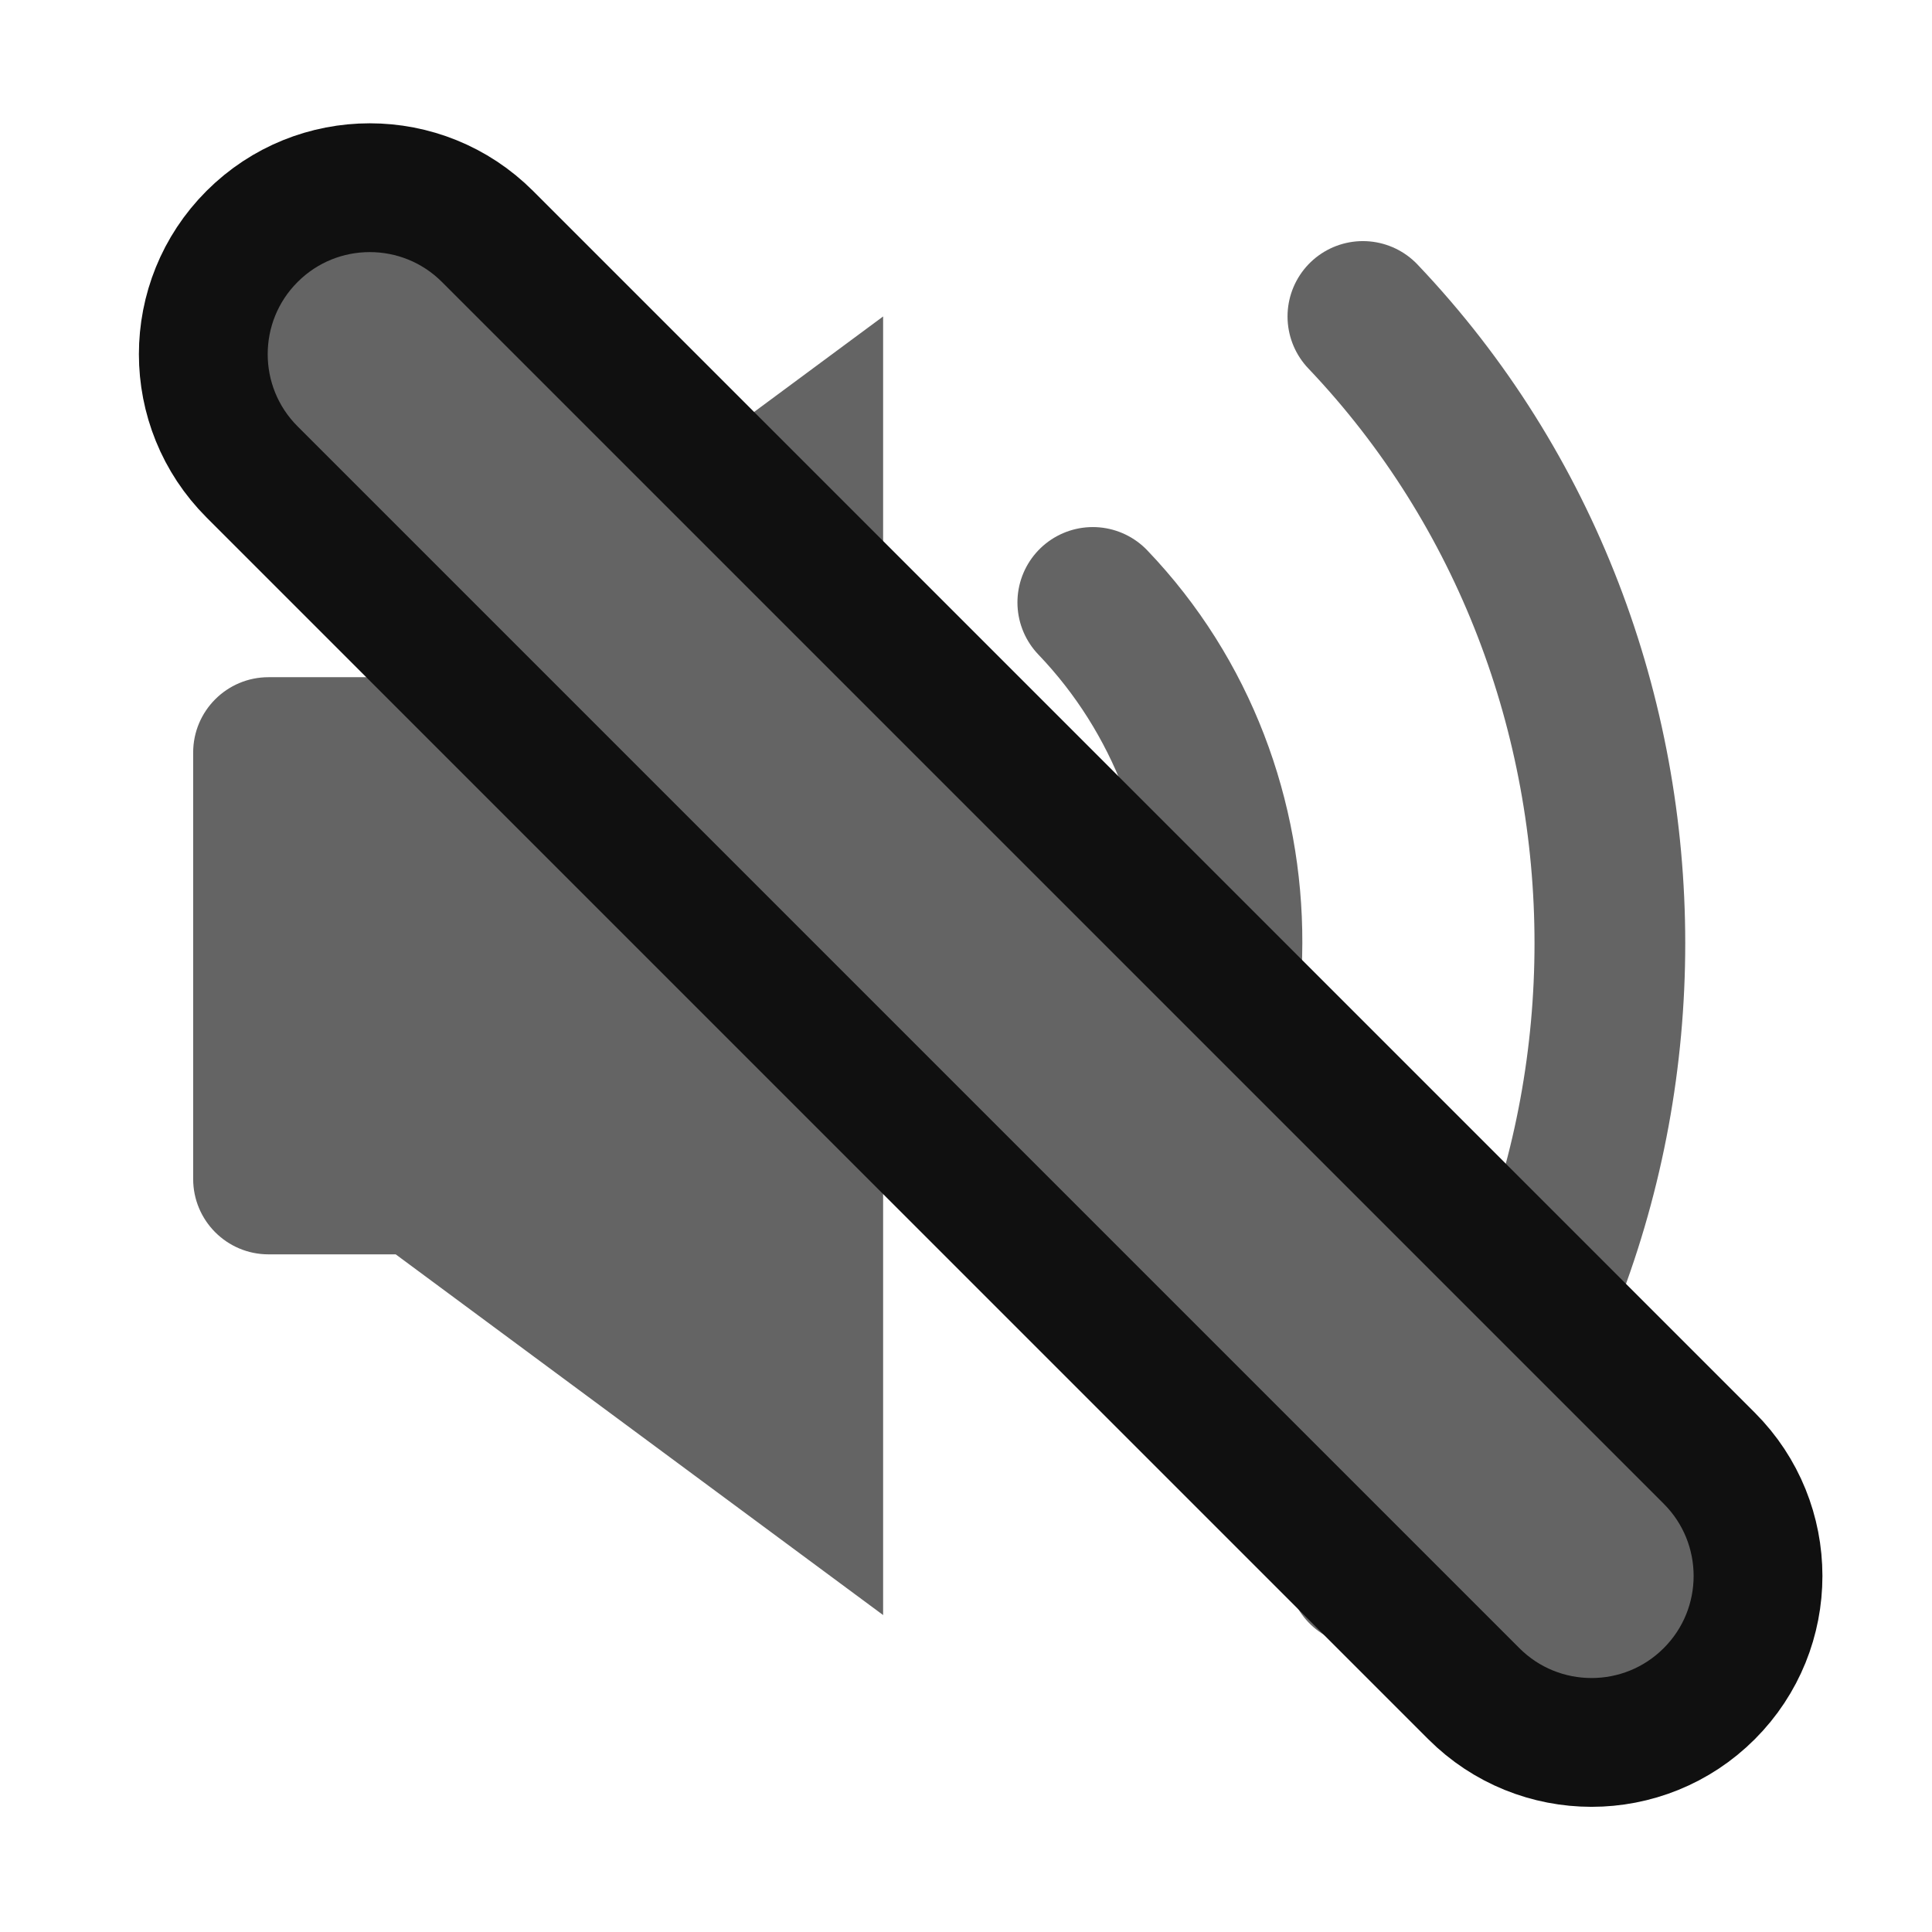
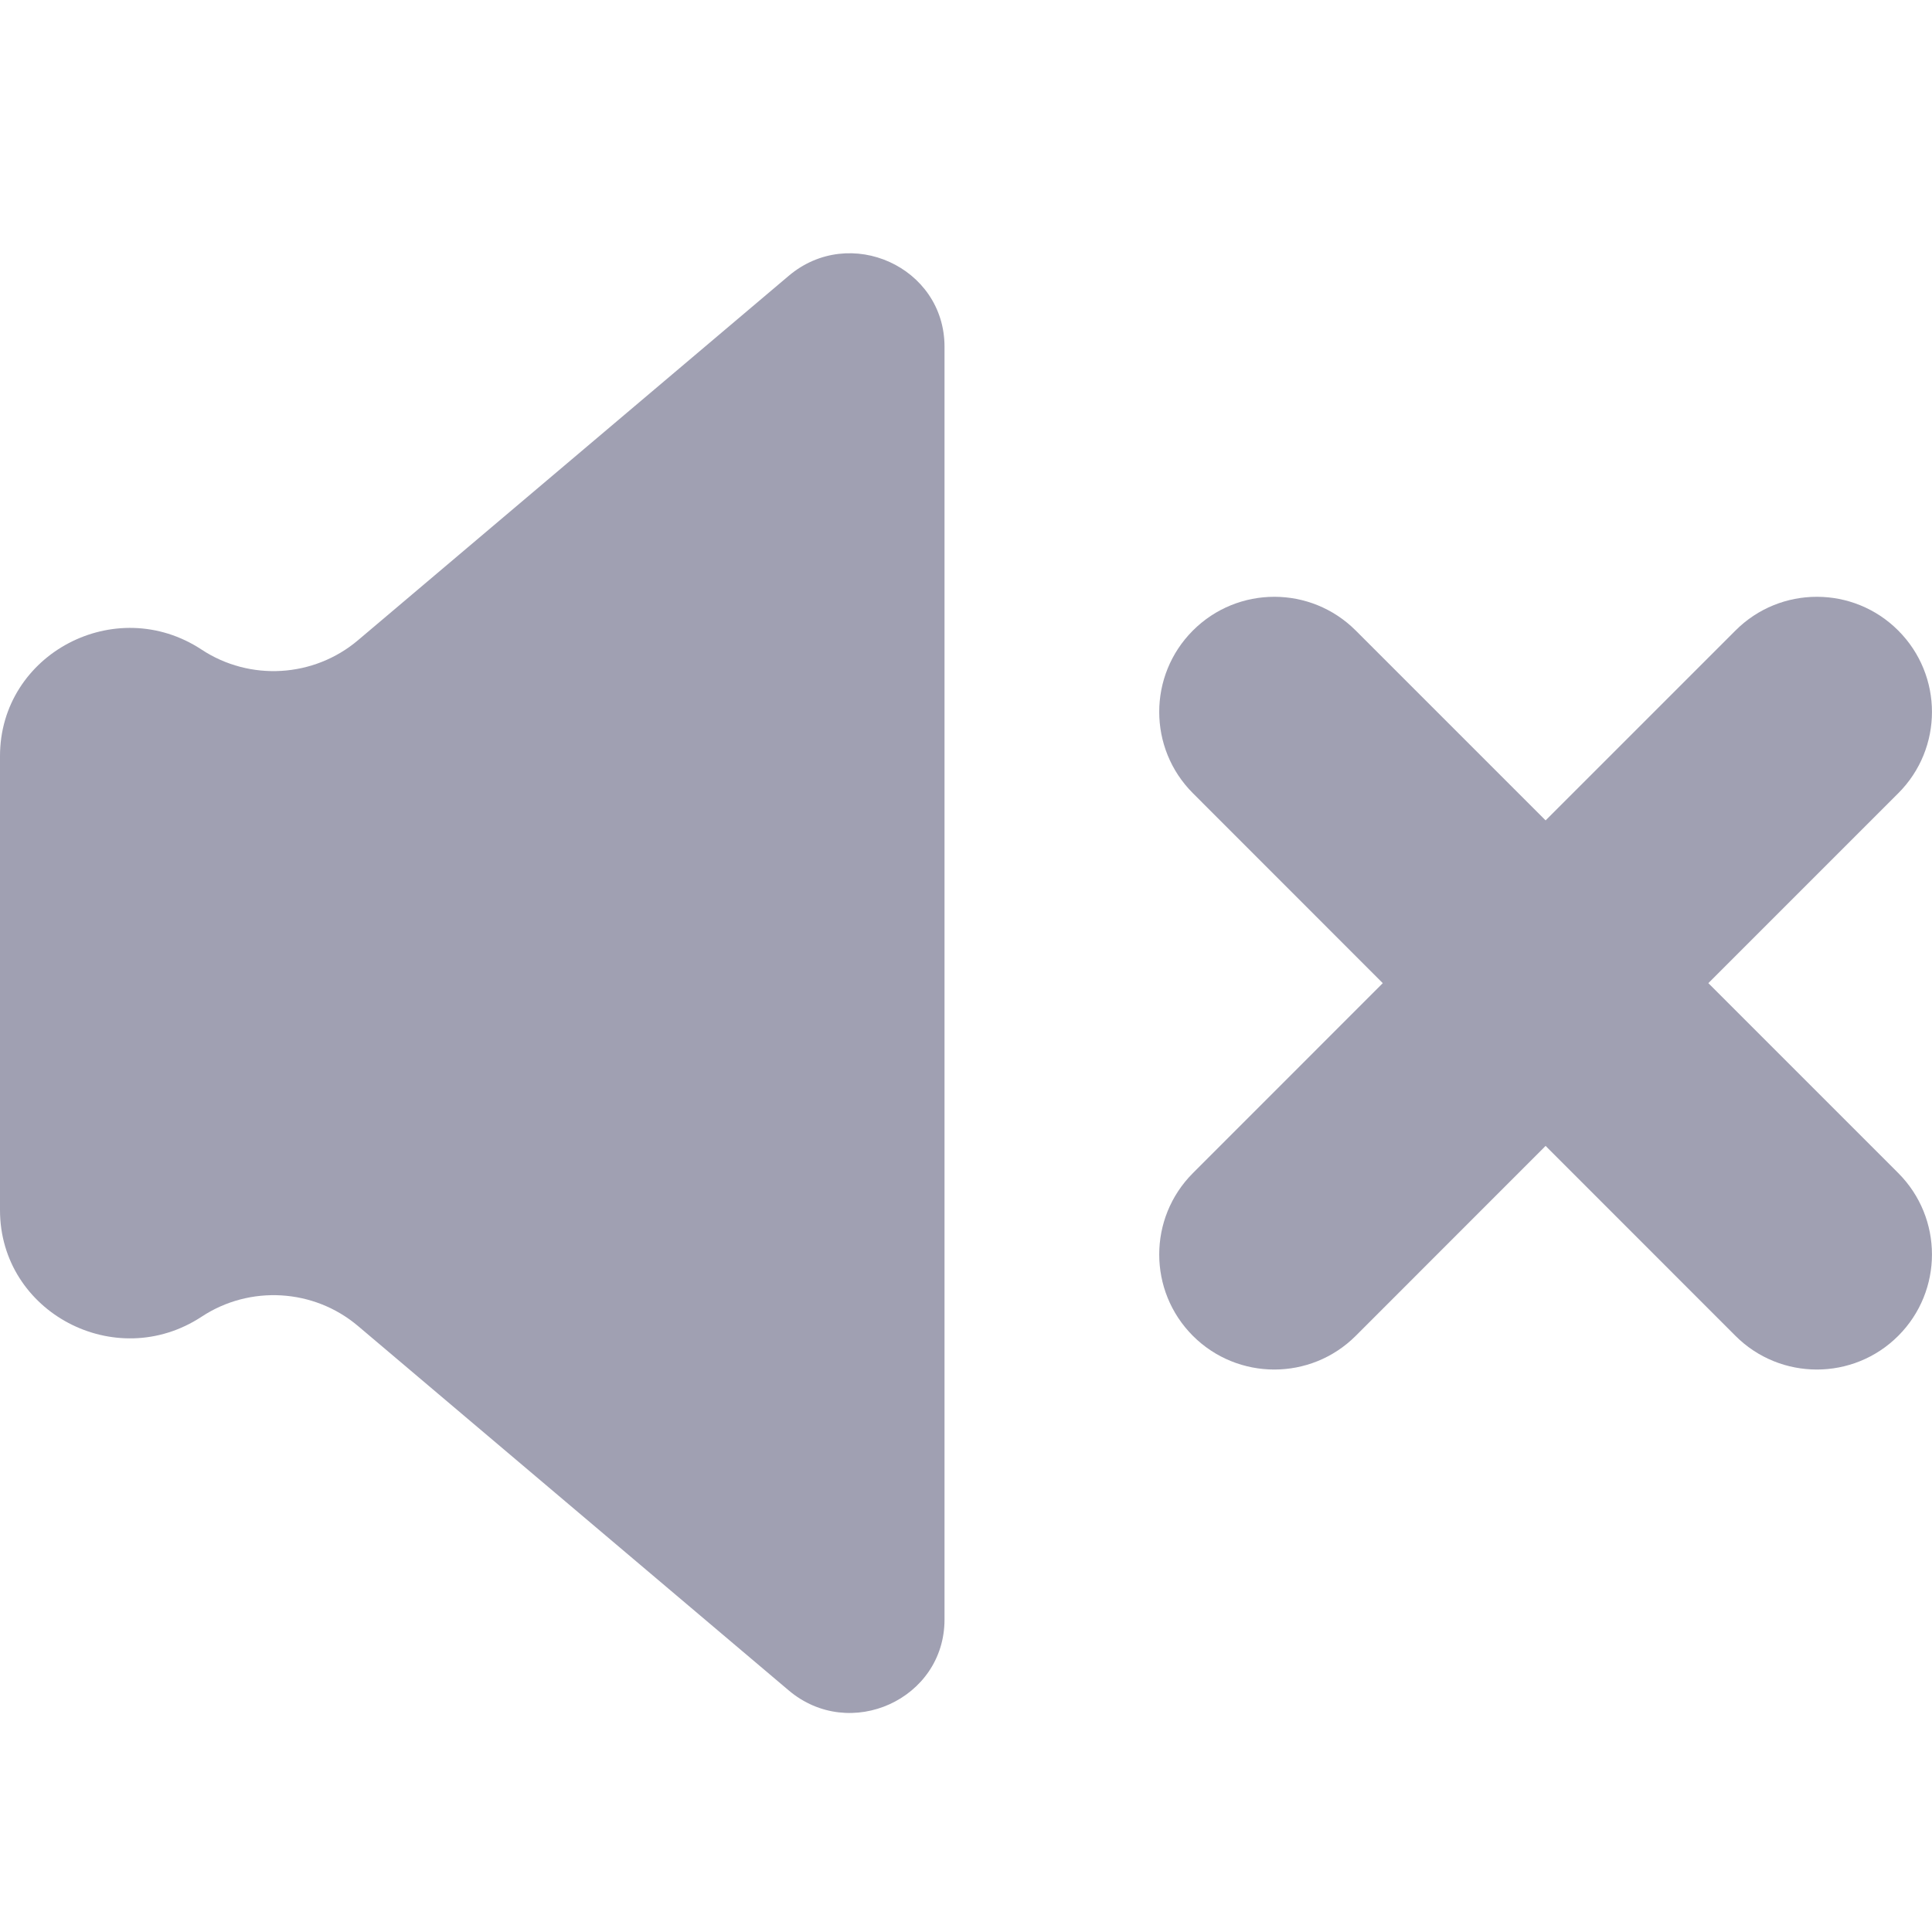
- <svg xmlns="http://www.w3.org/2000/svg" width="60" height="60" viewBox="0 0 60 60" fill="none">
-   <path d="M27.426 50.157L27.426 30.052L27.426 9.828L12.289 21.031L8.339 21.031C7.047 21.031 5.999 22.079 5.999 23.371L5.999 36.614C5.999 37.907 7.047 38.955 8.339 38.955L12.289 38.955L27.426 50.157Z" fill="#646464" />
-   <path d="M33.879 39.885C39.49 34.02 39.517 24.539 33.938 18.709M42.326 48.765C52.553 38.013 52.553 20.58 42.326 9.828" stroke="#646464" stroke-width="4.681" stroke-linecap="round" stroke-linejoin="round" />
-   <rect x="4.172" y="11" width="10.341" height="64" rx="5.171" transform="rotate(-45 4.17157 11)" fill="#646464" stroke="#101010" stroke-width="4" />
+ <svg xmlns="http://www.w3.org/2000/svg" width="25" height="25" viewBox="0 0 25 25" fill="none">
+   <path d="M0 9.784L0 15.659C0 16.982 1.494 17.771 2.609 17.038C3.234 16.626 4.061 16.675 4.632 17.158L10.205 21.873C10.997 22.544 12.222 21.988 12.222 20.957V4.486C12.222 3.455 10.997 2.899 10.205 3.57L4.632 8.285C4.061 8.768 3.234 8.818 2.609 8.406C1.494 7.672 0 8.461 0 9.784Z" fill="#A0A0B2" />
+   <path fill-rule="evenodd" clip-rule="evenodd" d="M22.457 8.159C23.038 7.577 23.982 7.577 24.563 8.159C25.145 8.741 25.145 9.684 24.563 10.265L22.106 12.722L24.563 15.179C25.145 15.761 25.145 16.704 24.563 17.286C23.982 17.867 23.038 17.867 22.457 17.286L20 14.828L17.543 17.286C16.961 17.867 16.018 17.867 15.436 17.286C14.855 16.704 14.855 15.762 15.436 15.18L17.893 12.722L15.436 10.264C14.855 9.683 14.855 8.741 15.436 8.159C16.018 7.577 16.961 7.577 17.543 8.159L20 10.616L22.457 8.159Z" fill="#A0A0B2" />
</svg>
